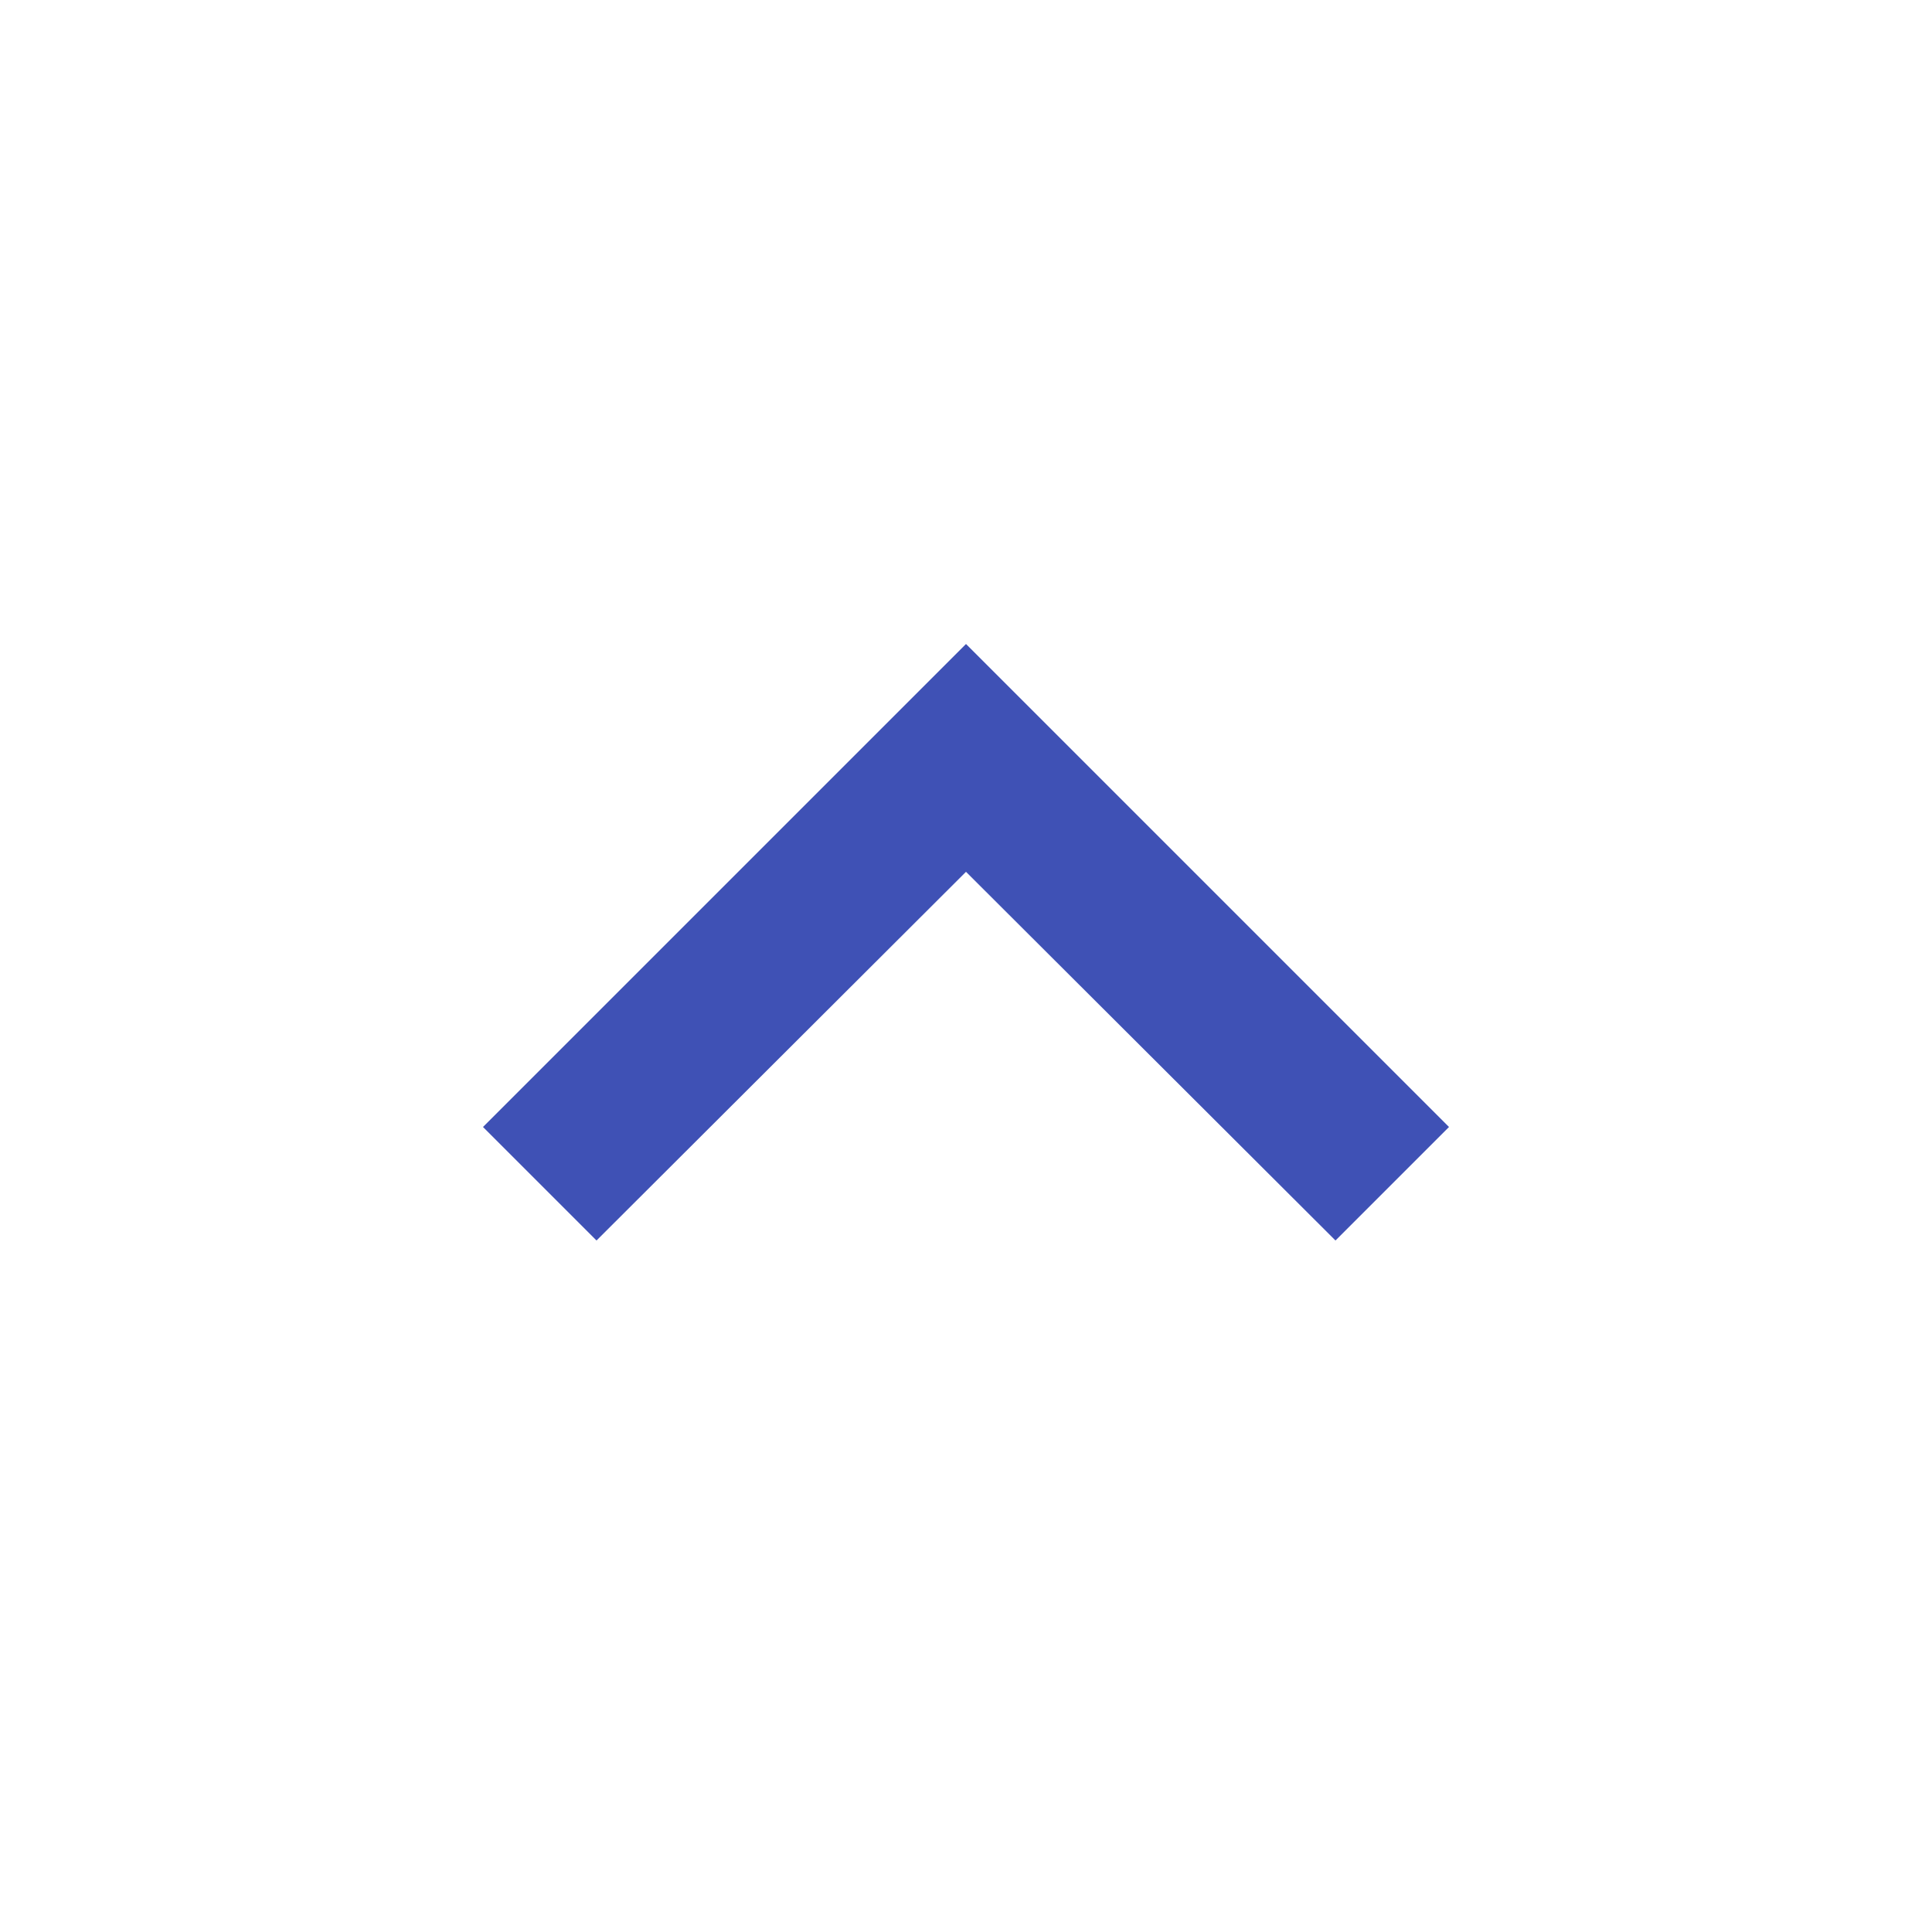
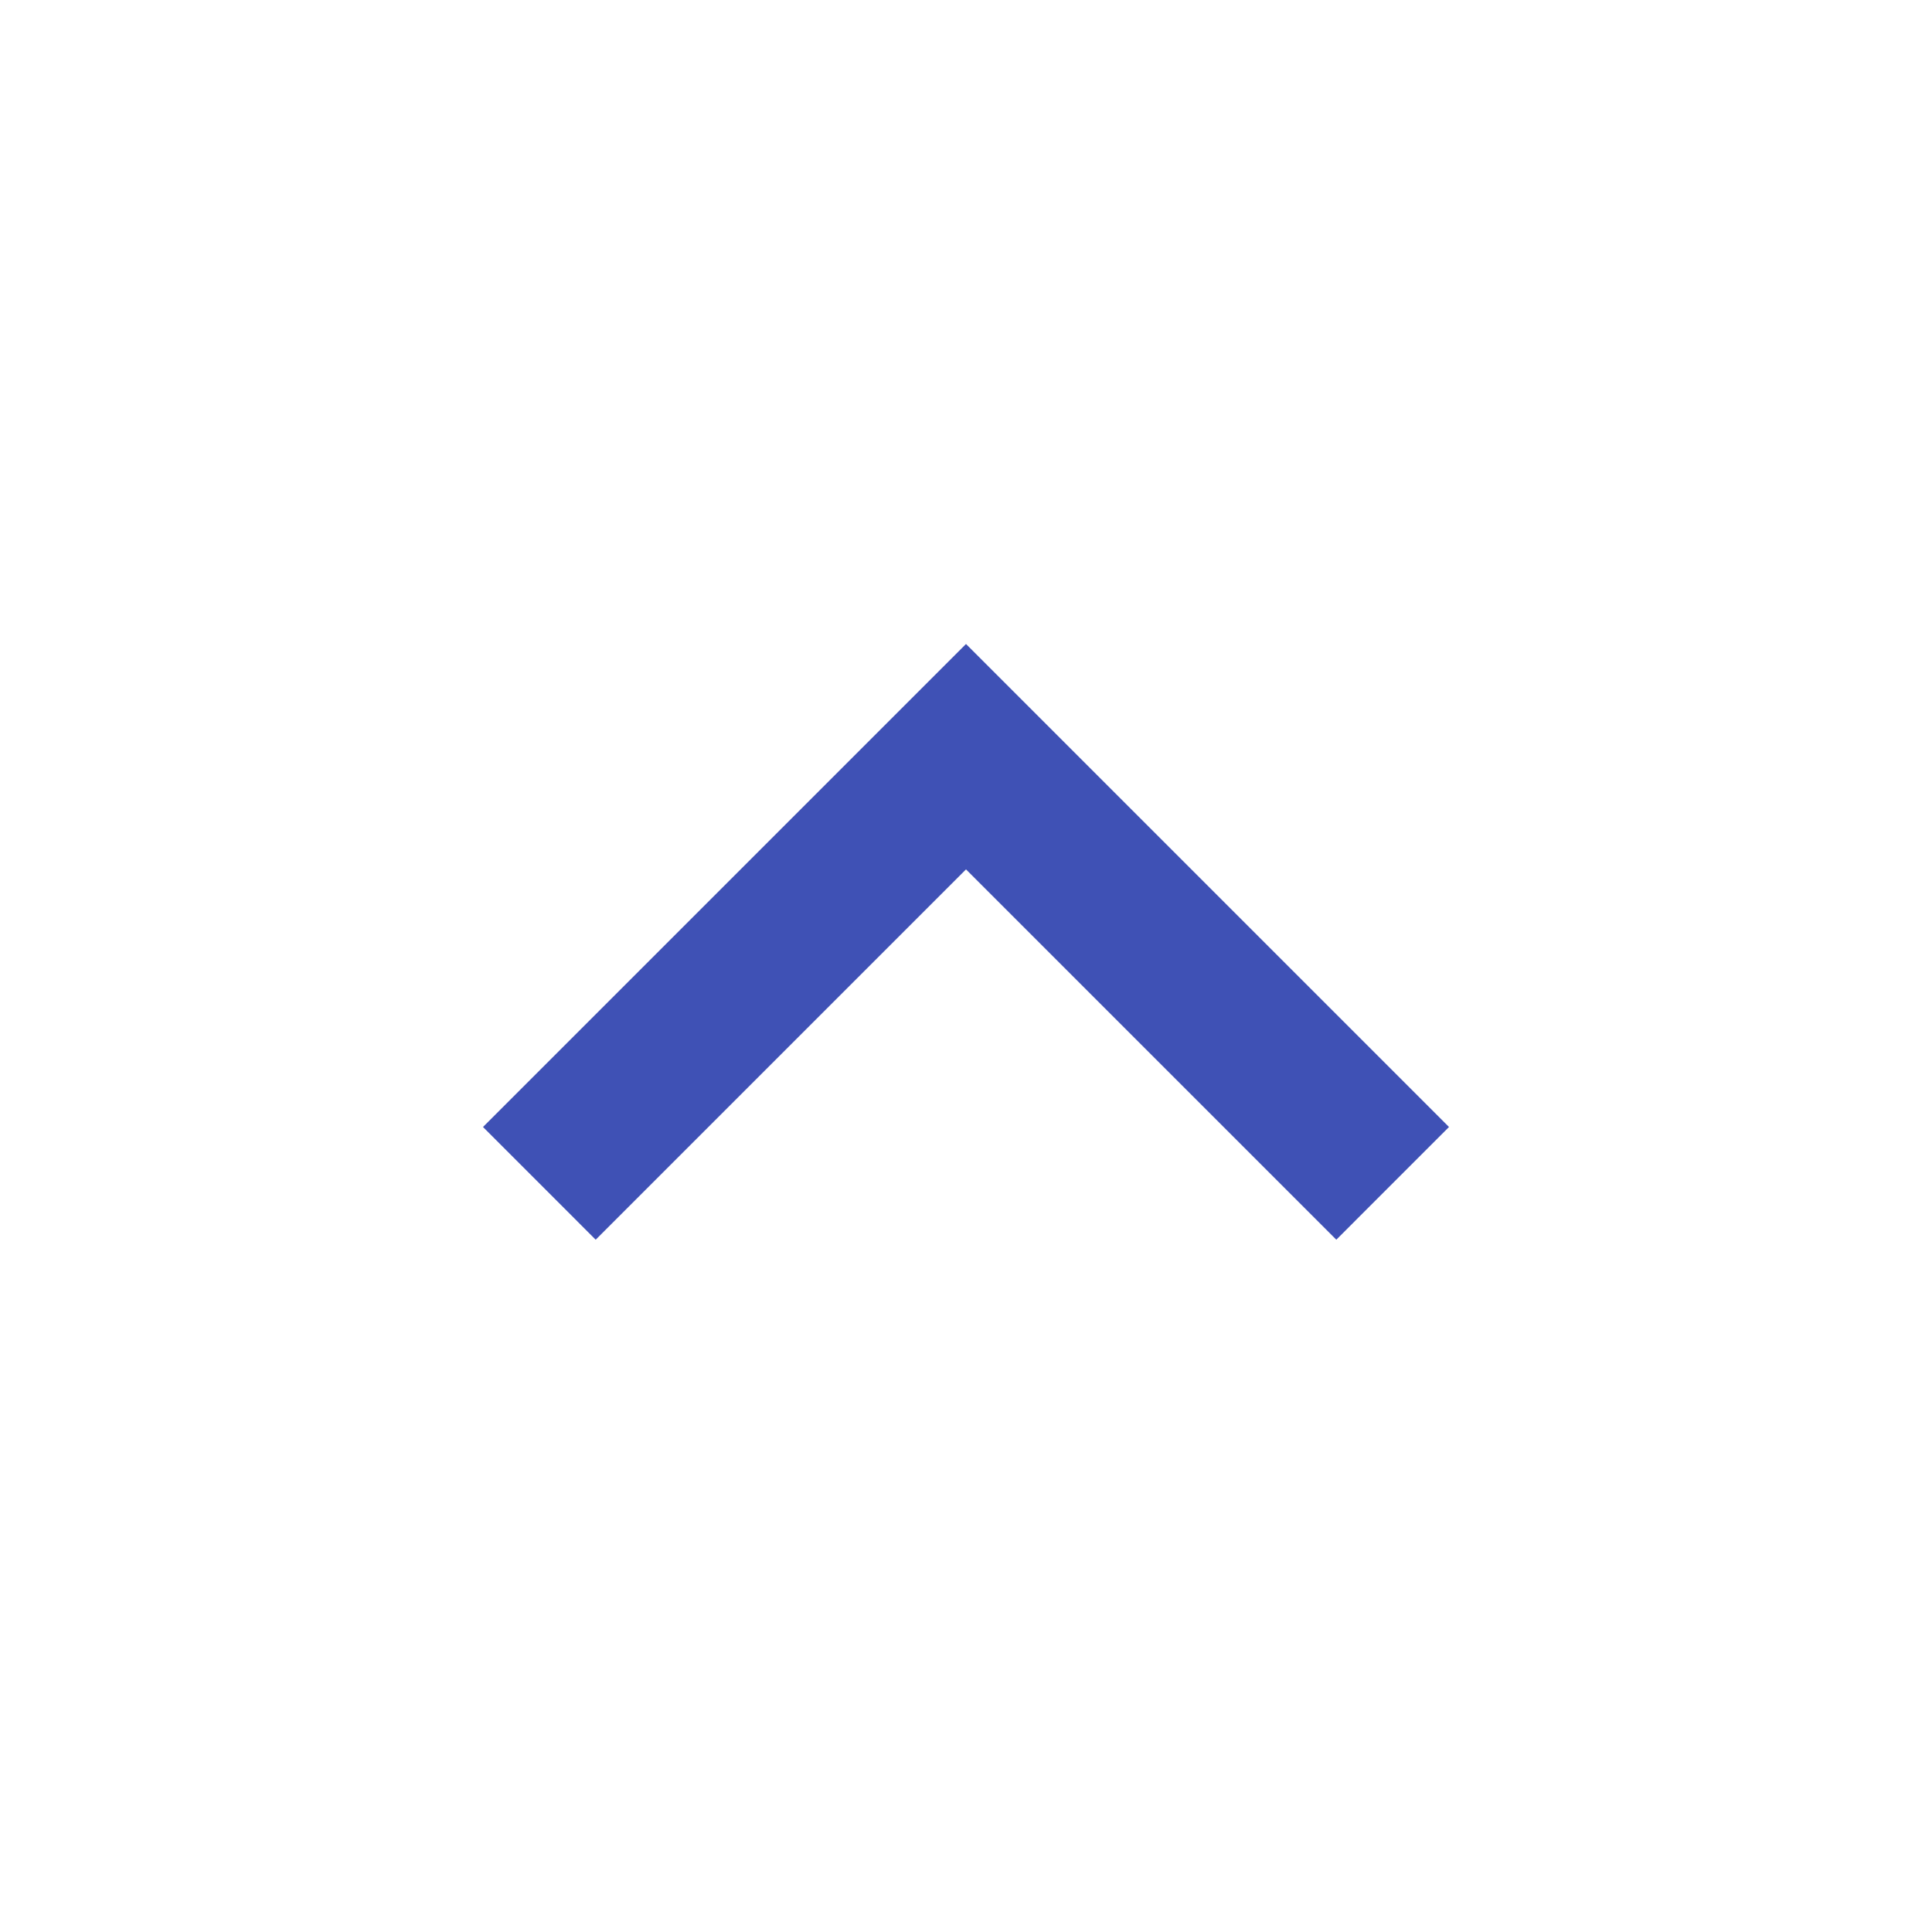
<svg xmlns="http://www.w3.org/2000/svg" fill="#3F51B5" height="48" viewBox="0 0 24 24" width="48">
-   <path d="M7.41 15.41L12 10.83l4.59 4.58L18 14l-6-6-6 6z" />
+   <path d="M7.4 15.4l4.6-4.6 4.6 4.6L18 14l-6-6-6 6z" />
  <path d="M0 0h24v24H0z" fill="none" />
</svg>
